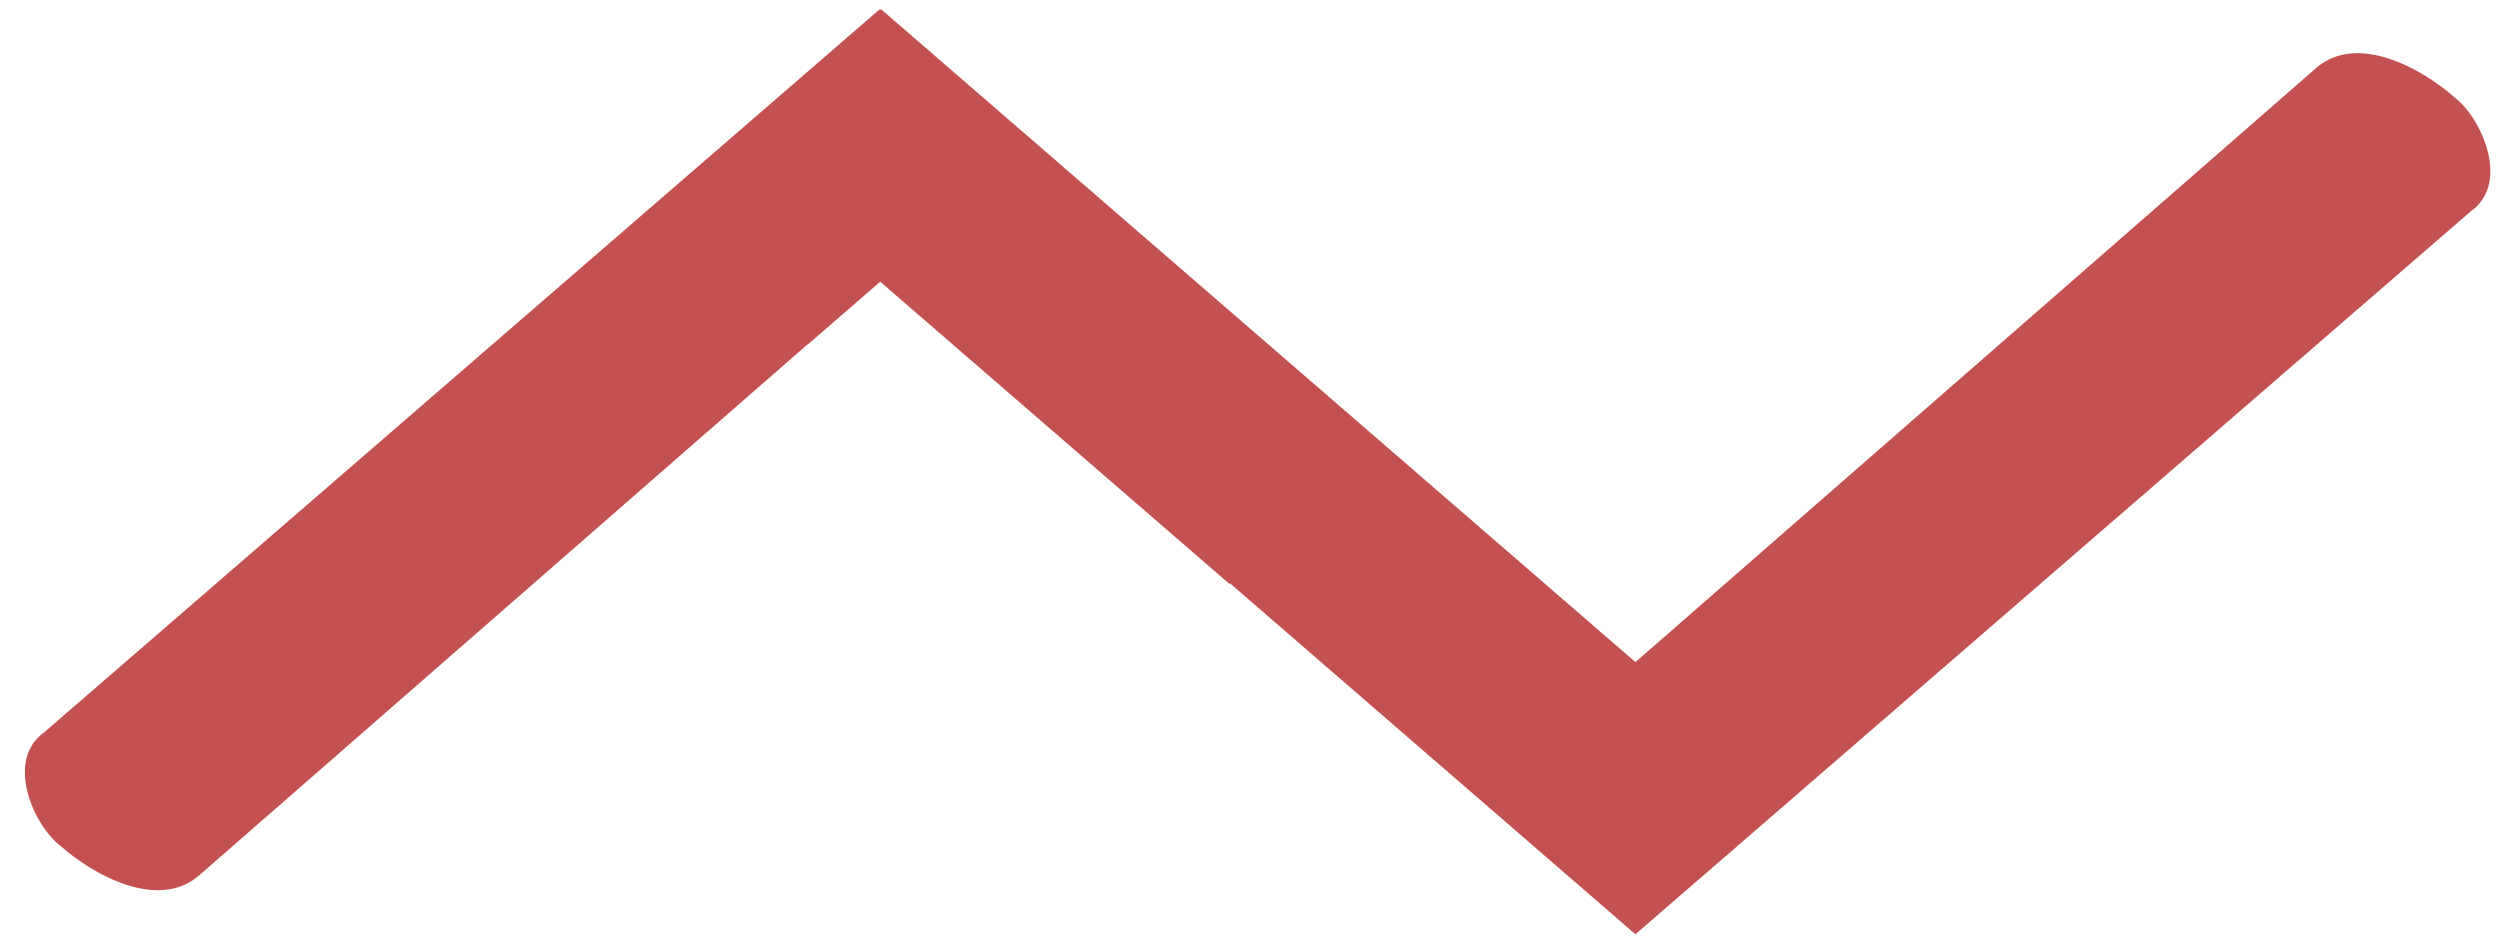
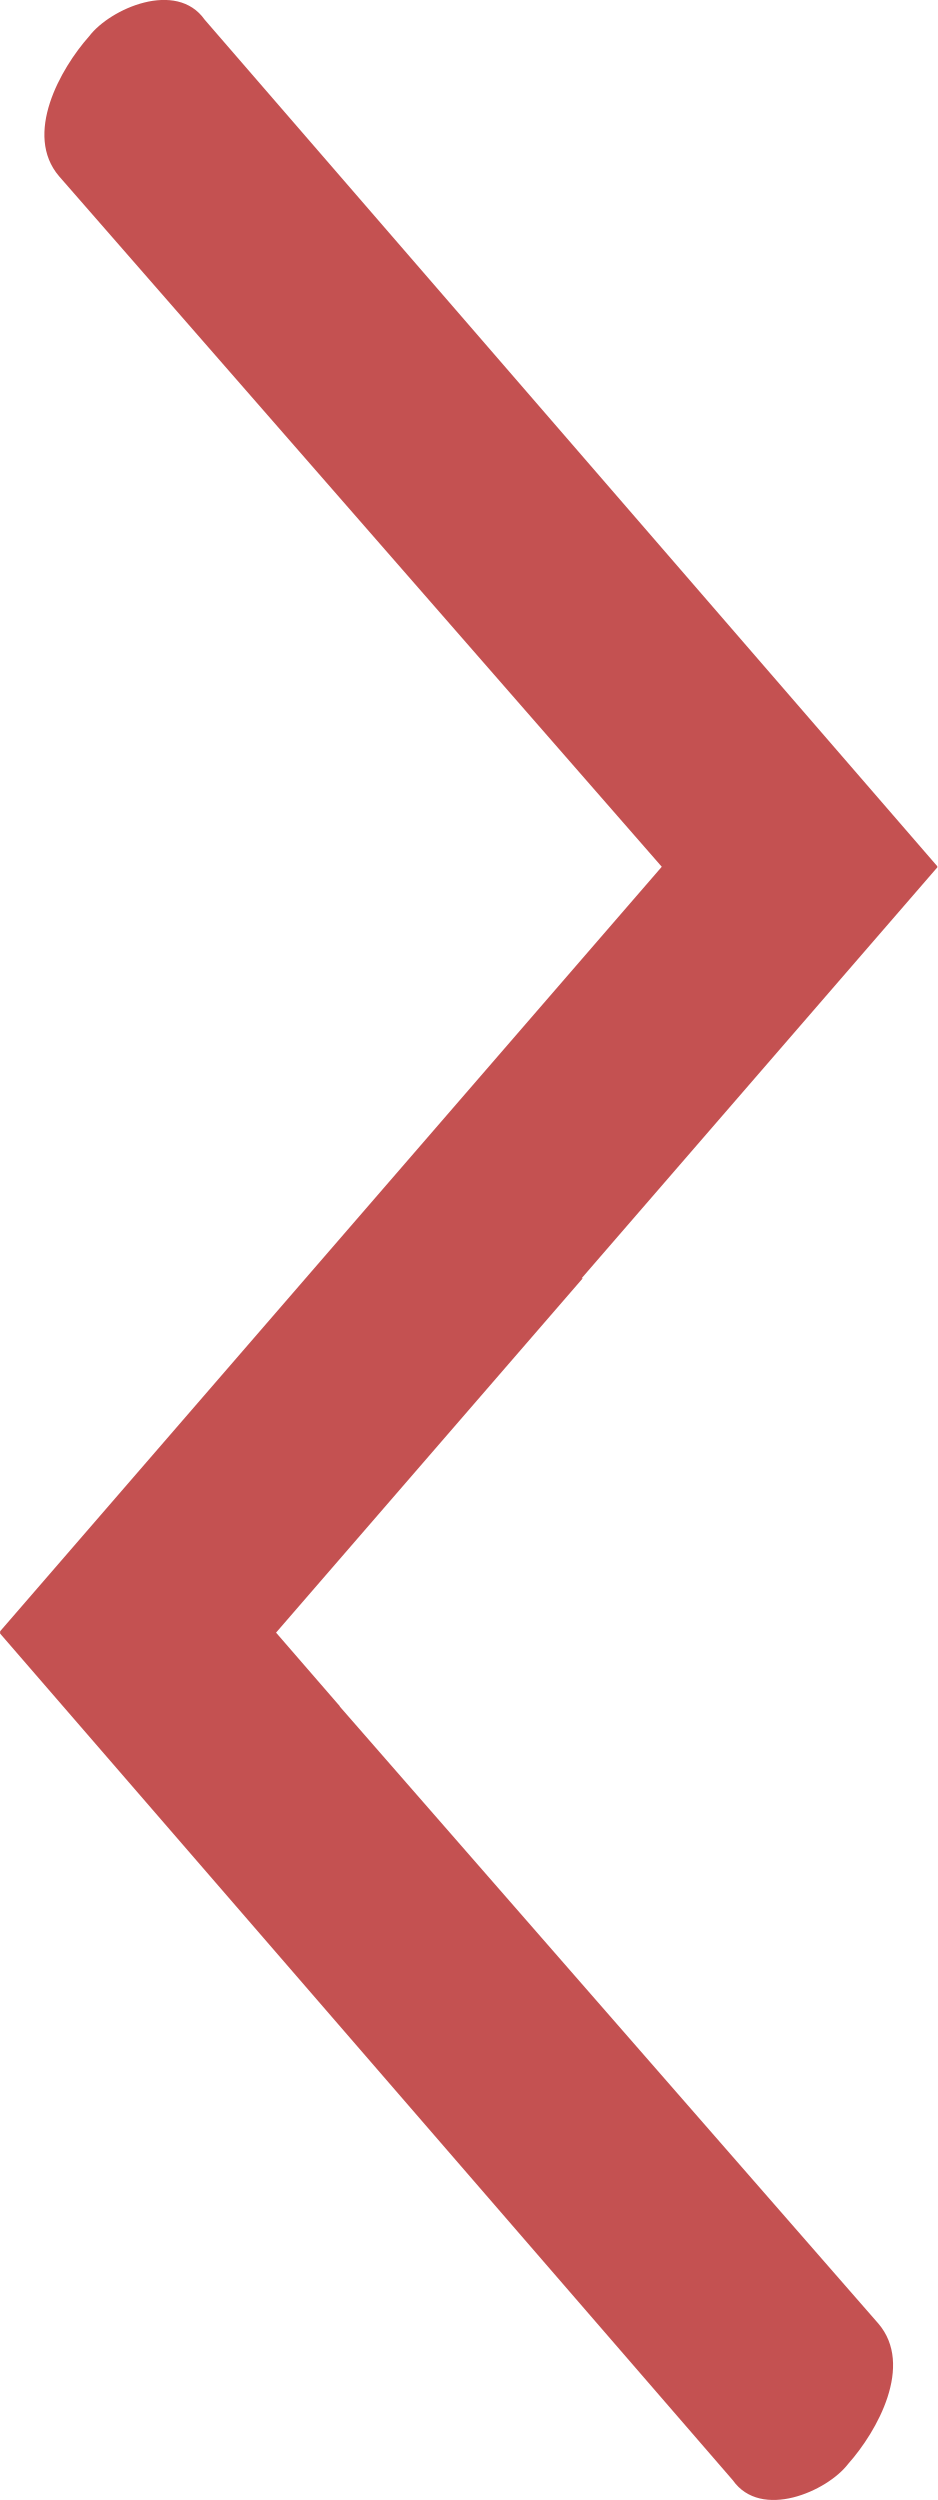
- <svg xmlns="http://www.w3.org/2000/svg" width="32" height="12" viewBox="0 0 32 12" id="svg2" version="1.1">
+ <svg xmlns="http://www.w3.org/2000/svg" width="29.249" height="78" viewBox="0 0 29.249 78" id="svg2" version="1.1">
  <defs id="defs4" />
-   <g id="layer1" transform="translate(-29.46234,-217.8412)">
-     <path style="opacity:1;fill:#c45151;fill-opacity:1;stroke:none;stroke-width:3;stroke-linecap:round;stroke-linejoin:miter;stroke-miterlimit:4;stroke-dasharray:none;stroke-opacity:1" d="m 40.72,217.962 -10.69,9.251 c -0.505,0.357 -0.142,1.19 0.207,1.456 0.414,0.369 1.245,0.831 1.77,0.381 l 7.792,-6.801 0,0.004 0.93,-0.806 4.473,3.871 0,-0.014 5.189,4.492 0.005,-0.004 0.004,0.004 10.69,-9.251 c 0.505,-0.357 0.141,-1.19 -0.208,-1.456 -0.414,-0.369 -1.244,-0.831 -1.769,-0.381 l -8.717,7.608 -9.653,-8.354 -0.006,0.005 -0.007,-0.005 -0.002,6.8e-4 -9.37e-4,-6.8e-4 -0.005,0.004 -0.004,-0.004 z" id="rect4144" />
+   <g id="layer1" transform="translate(-39.64289,-161.658)">
+     <path style="opacity:1;fill:#c45151;fill-opacity:1;stroke:none;stroke-width:3;stroke-linecap:round;stroke-linejoin:miter;stroke-miterlimit:4;stroke-dasharray:none;stroke-opacity:1" d="m 39.643,212.621 22.864,26.421 c 0.881,1.248 2.942,0.35 3.599,-0.511 0.911,-1.024 2.053,-3.077 0.943,-4.376 l -16.81,-19.259 0.01,0 -1.993,-2.3 9.569,-11.056 -0.035,0 11.102,-12.826 -0.01,-0.012 0.01,-0.01 -22.864,-26.421 c -0.881,-1.248 -2.942,-0.348 -3.599,0.513 -0.911,1.024 -2.053,3.074 -0.943,4.373 l 18.804,21.544 -20.648,23.858 0.012,0.015 -0.012,0.017 0.002,0.005 -0.002,0.002 0.01,0.012 -0.01,0.01 z" id="rect4144" />
  </g>
</svg>
